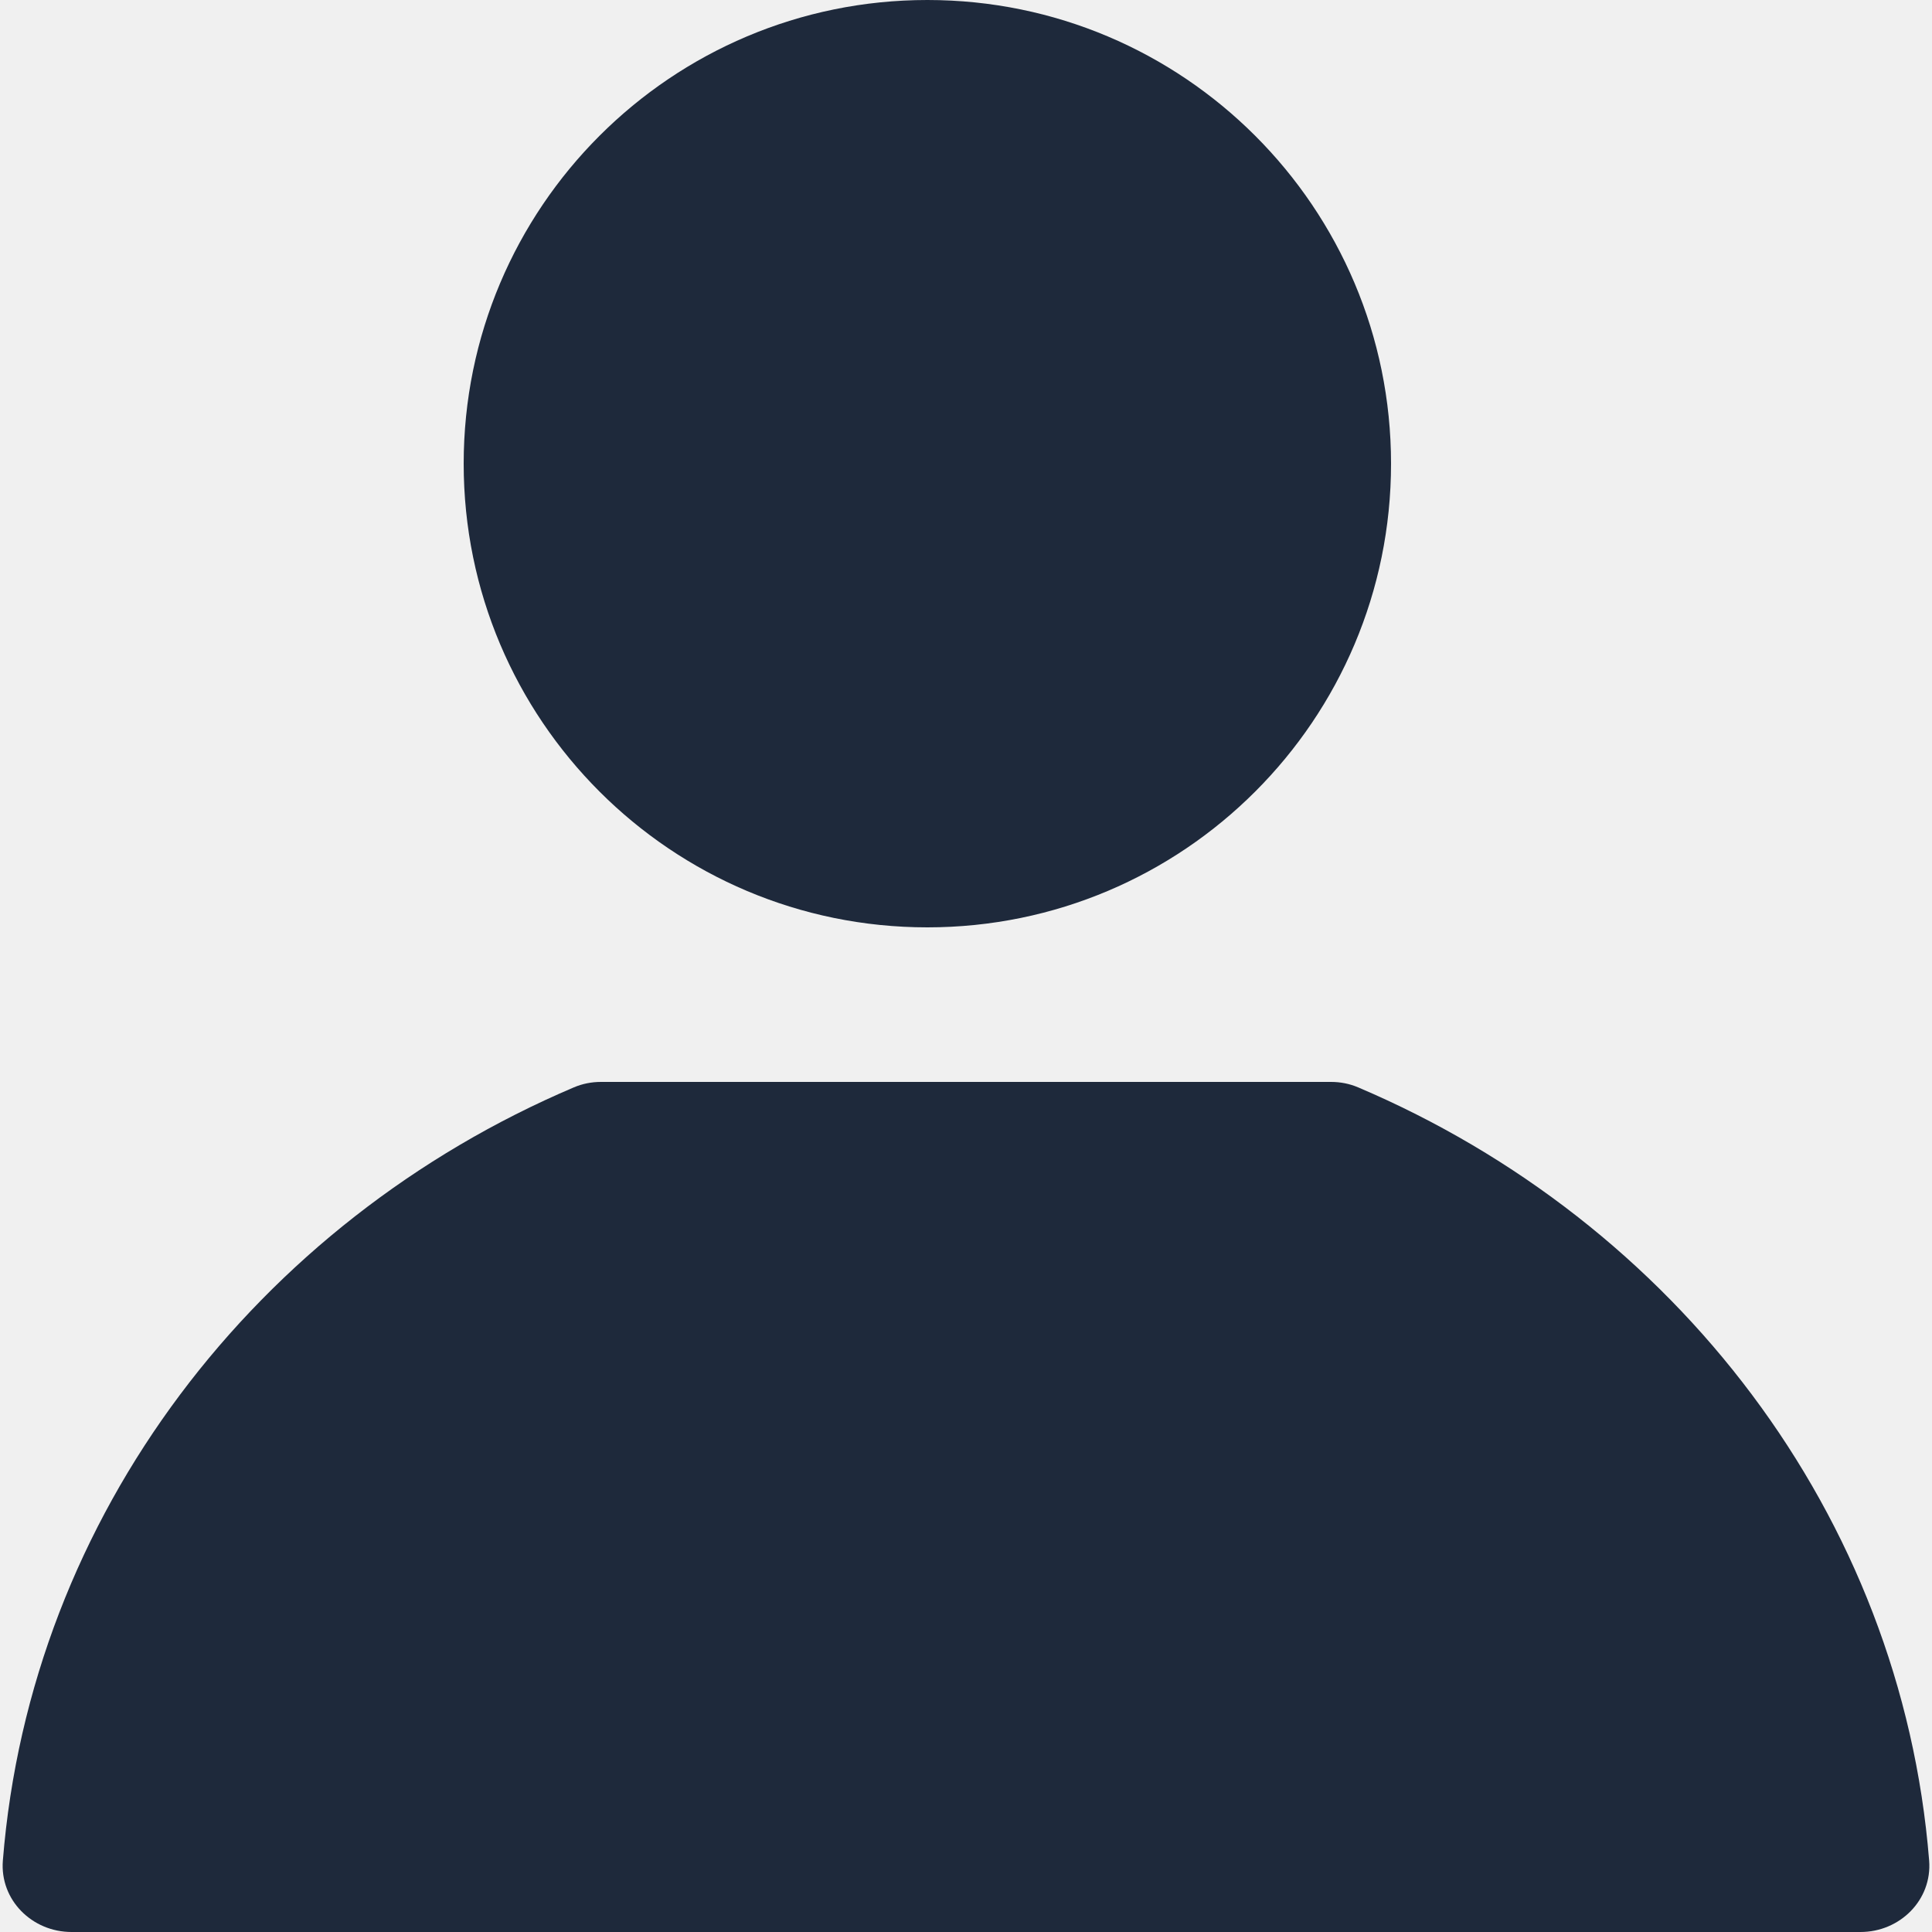
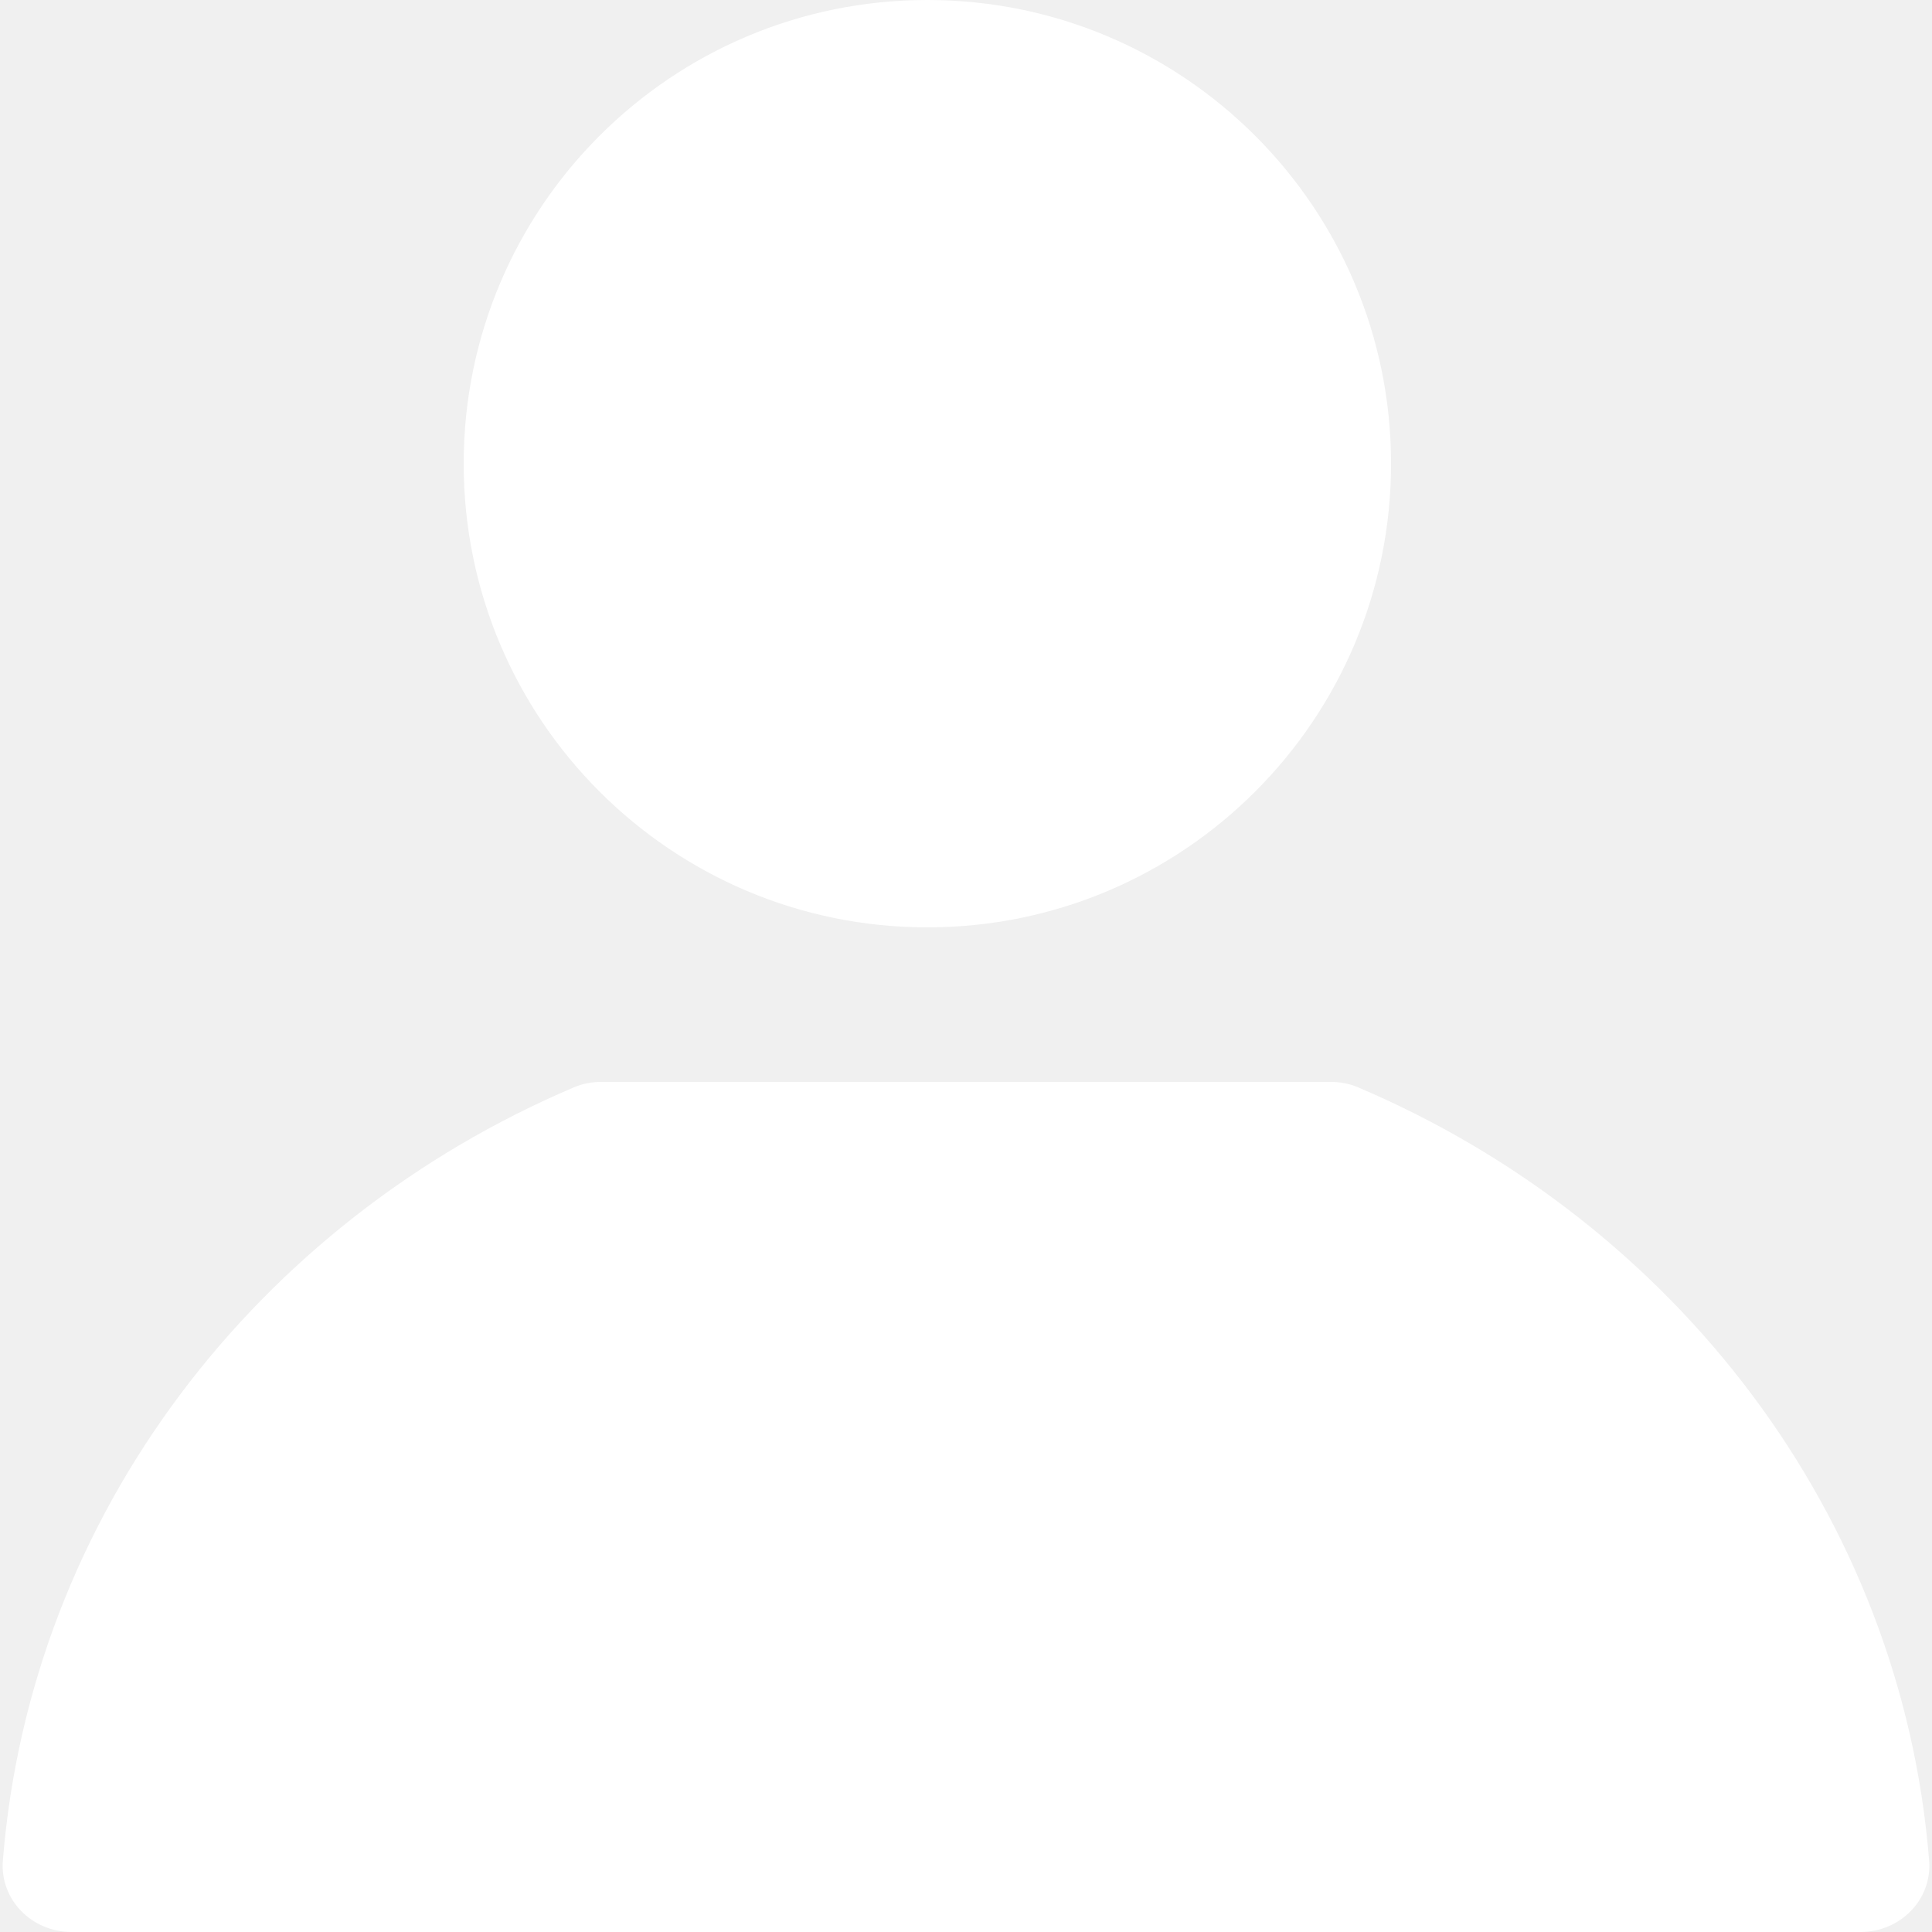
<svg xmlns="http://www.w3.org/2000/svg" width="27" height="27" viewBox="0 0 27 27" fill="none">
-   <circle cx="12.96" cy="6.48" r="6.48" fill="#1E293B" />
-   <path d="M18.602 15.12C18.732 15.12 18.86 15.145 18.98 15.196C23.403 17.077 26.573 21.166 26.96 26.001C27.004 26.552 26.552 27 26 27H1C0.448 27 -0.004 26.552 0.04 26.001C0.427 21.166 3.597 17.077 8.02 15.196C8.14 15.145 8.268 15.12 8.398 15.12H18.602Z" fill="#1E293B" />
+   <circle cx="12.96" cy="6.48" r="6.48" fill="white" />
+   <path d="M18.602 15.12C18.732 15.12 18.86 15.145 18.98 15.196C23.403 17.077 26.573 21.166 26.96 26.001C27.004 26.552 26.552 27 26 27H1C0.448 27 -0.004 26.552 0.04 26.001C0.427 21.166 3.597 17.077 8.02 15.196C8.14 15.145 8.268 15.12 8.398 15.12H18.602Z" fill="white" />
</svg>
